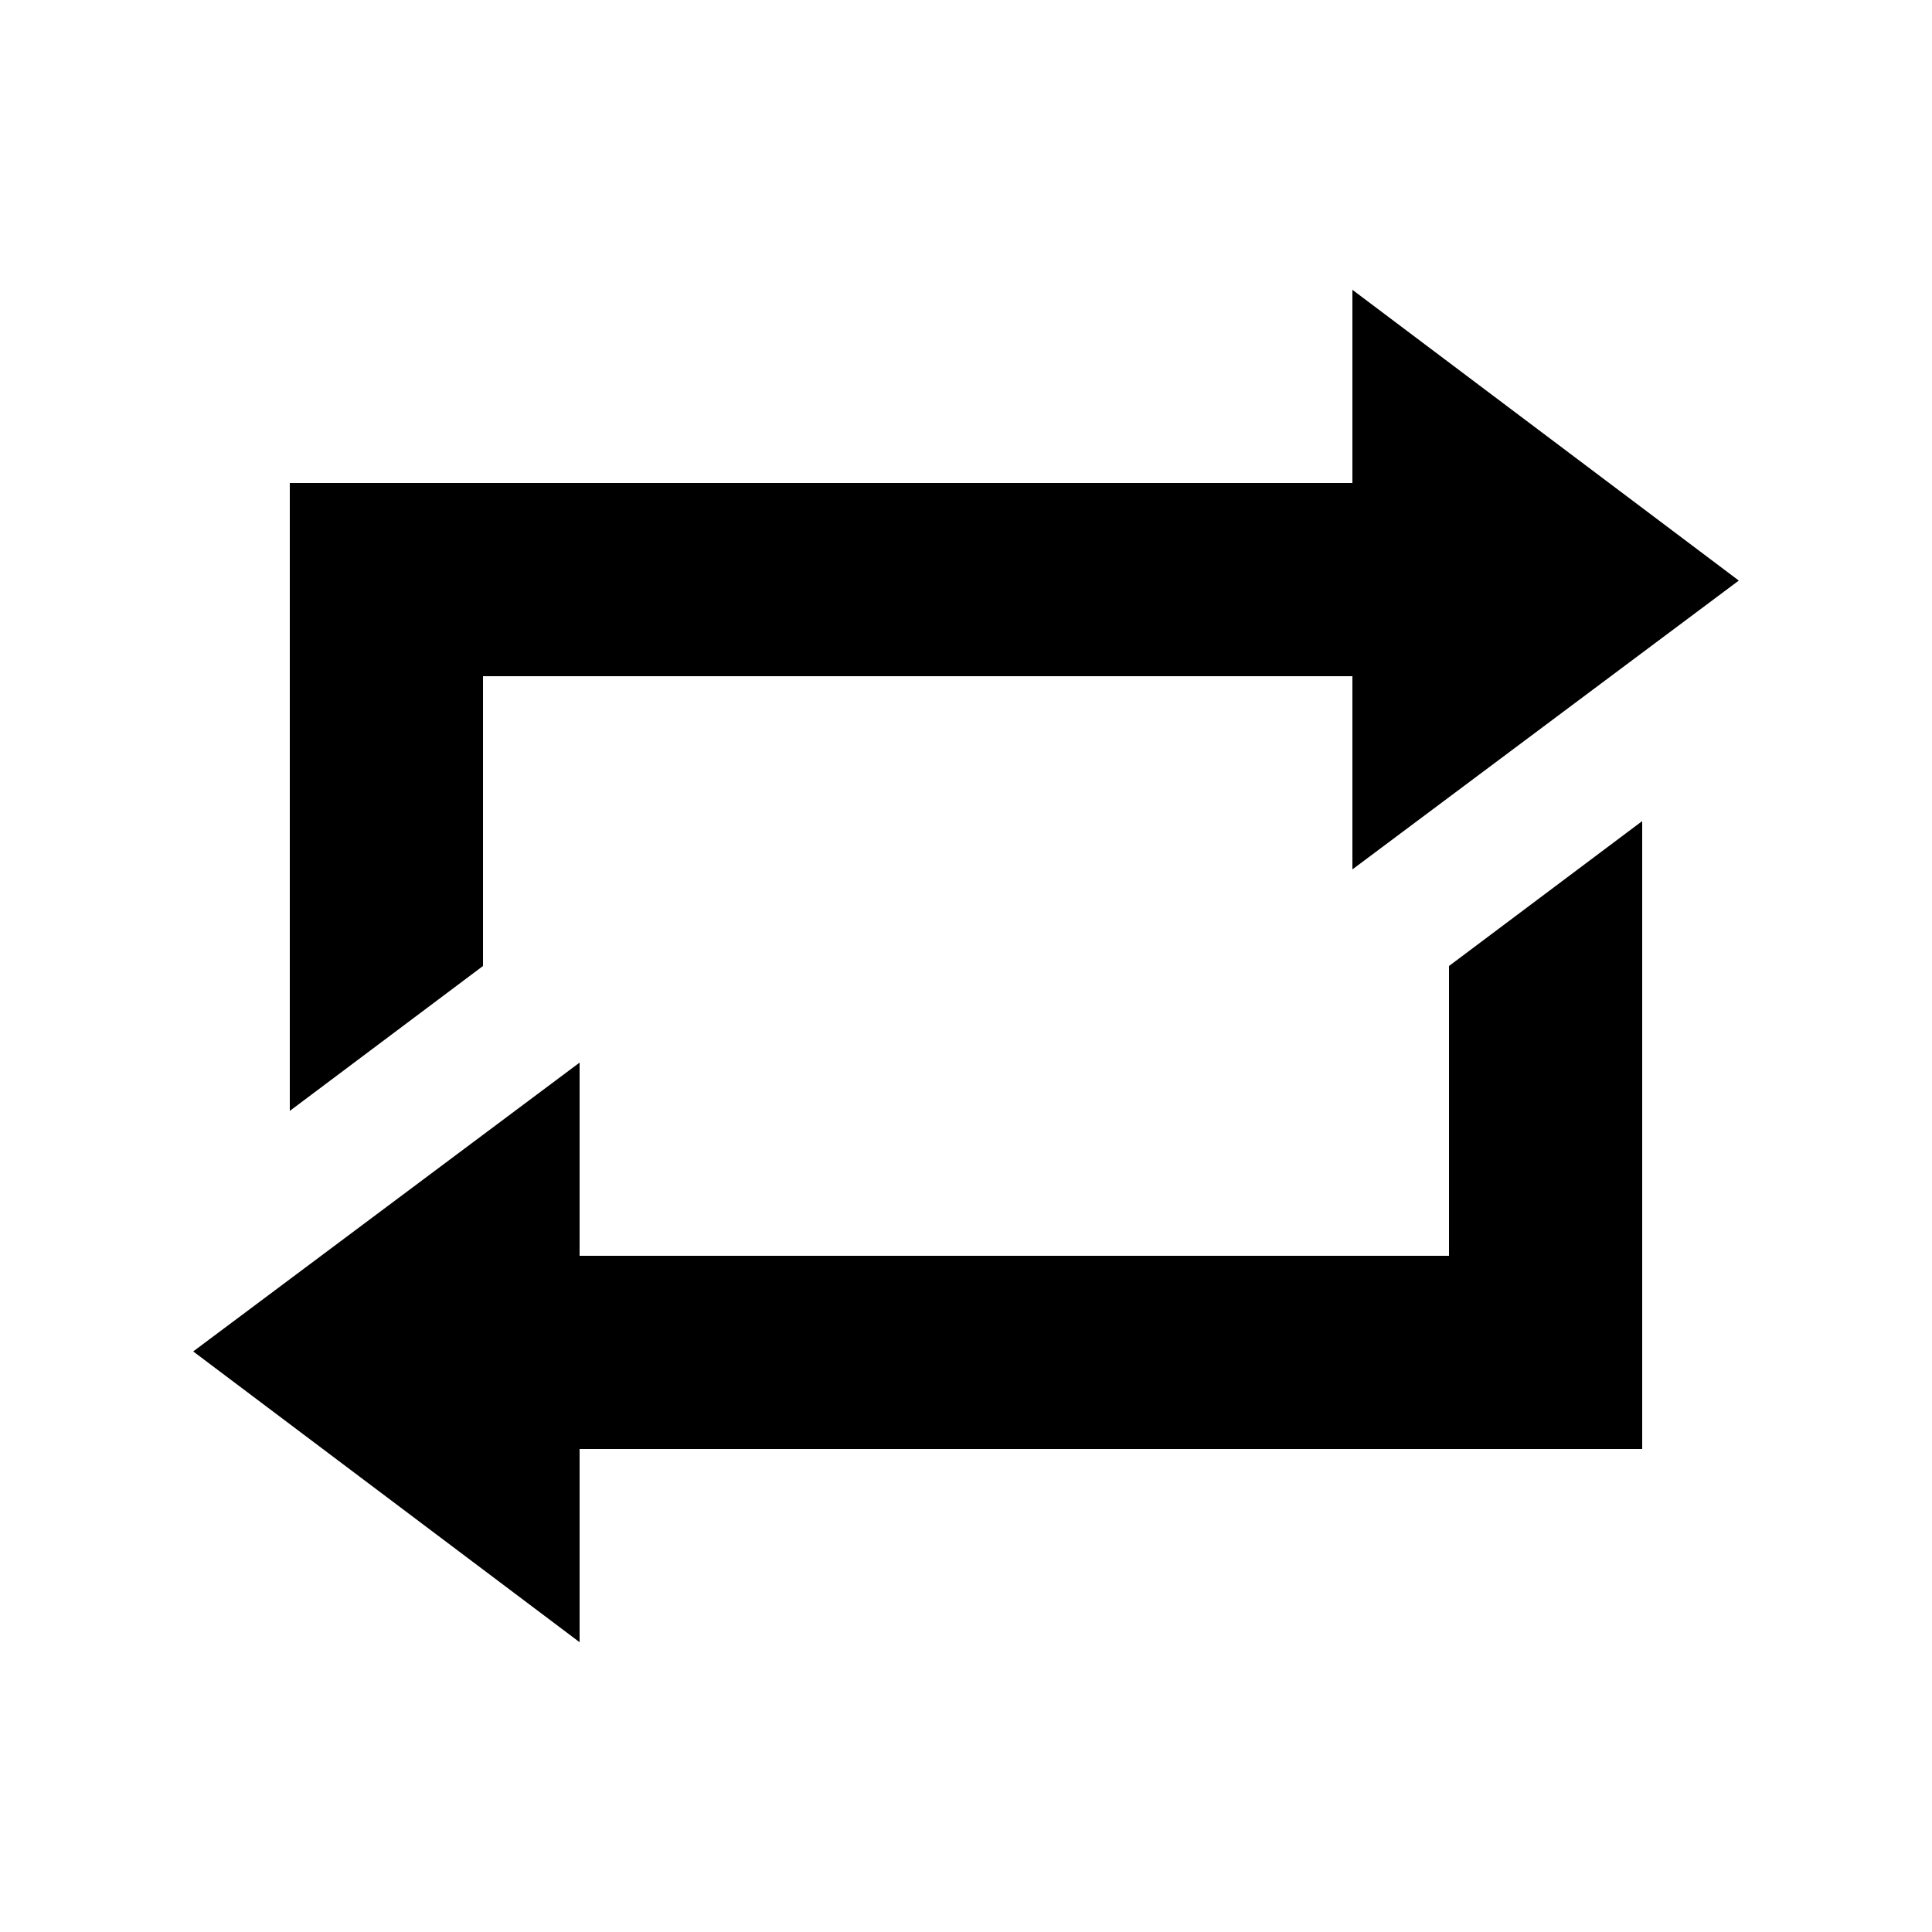
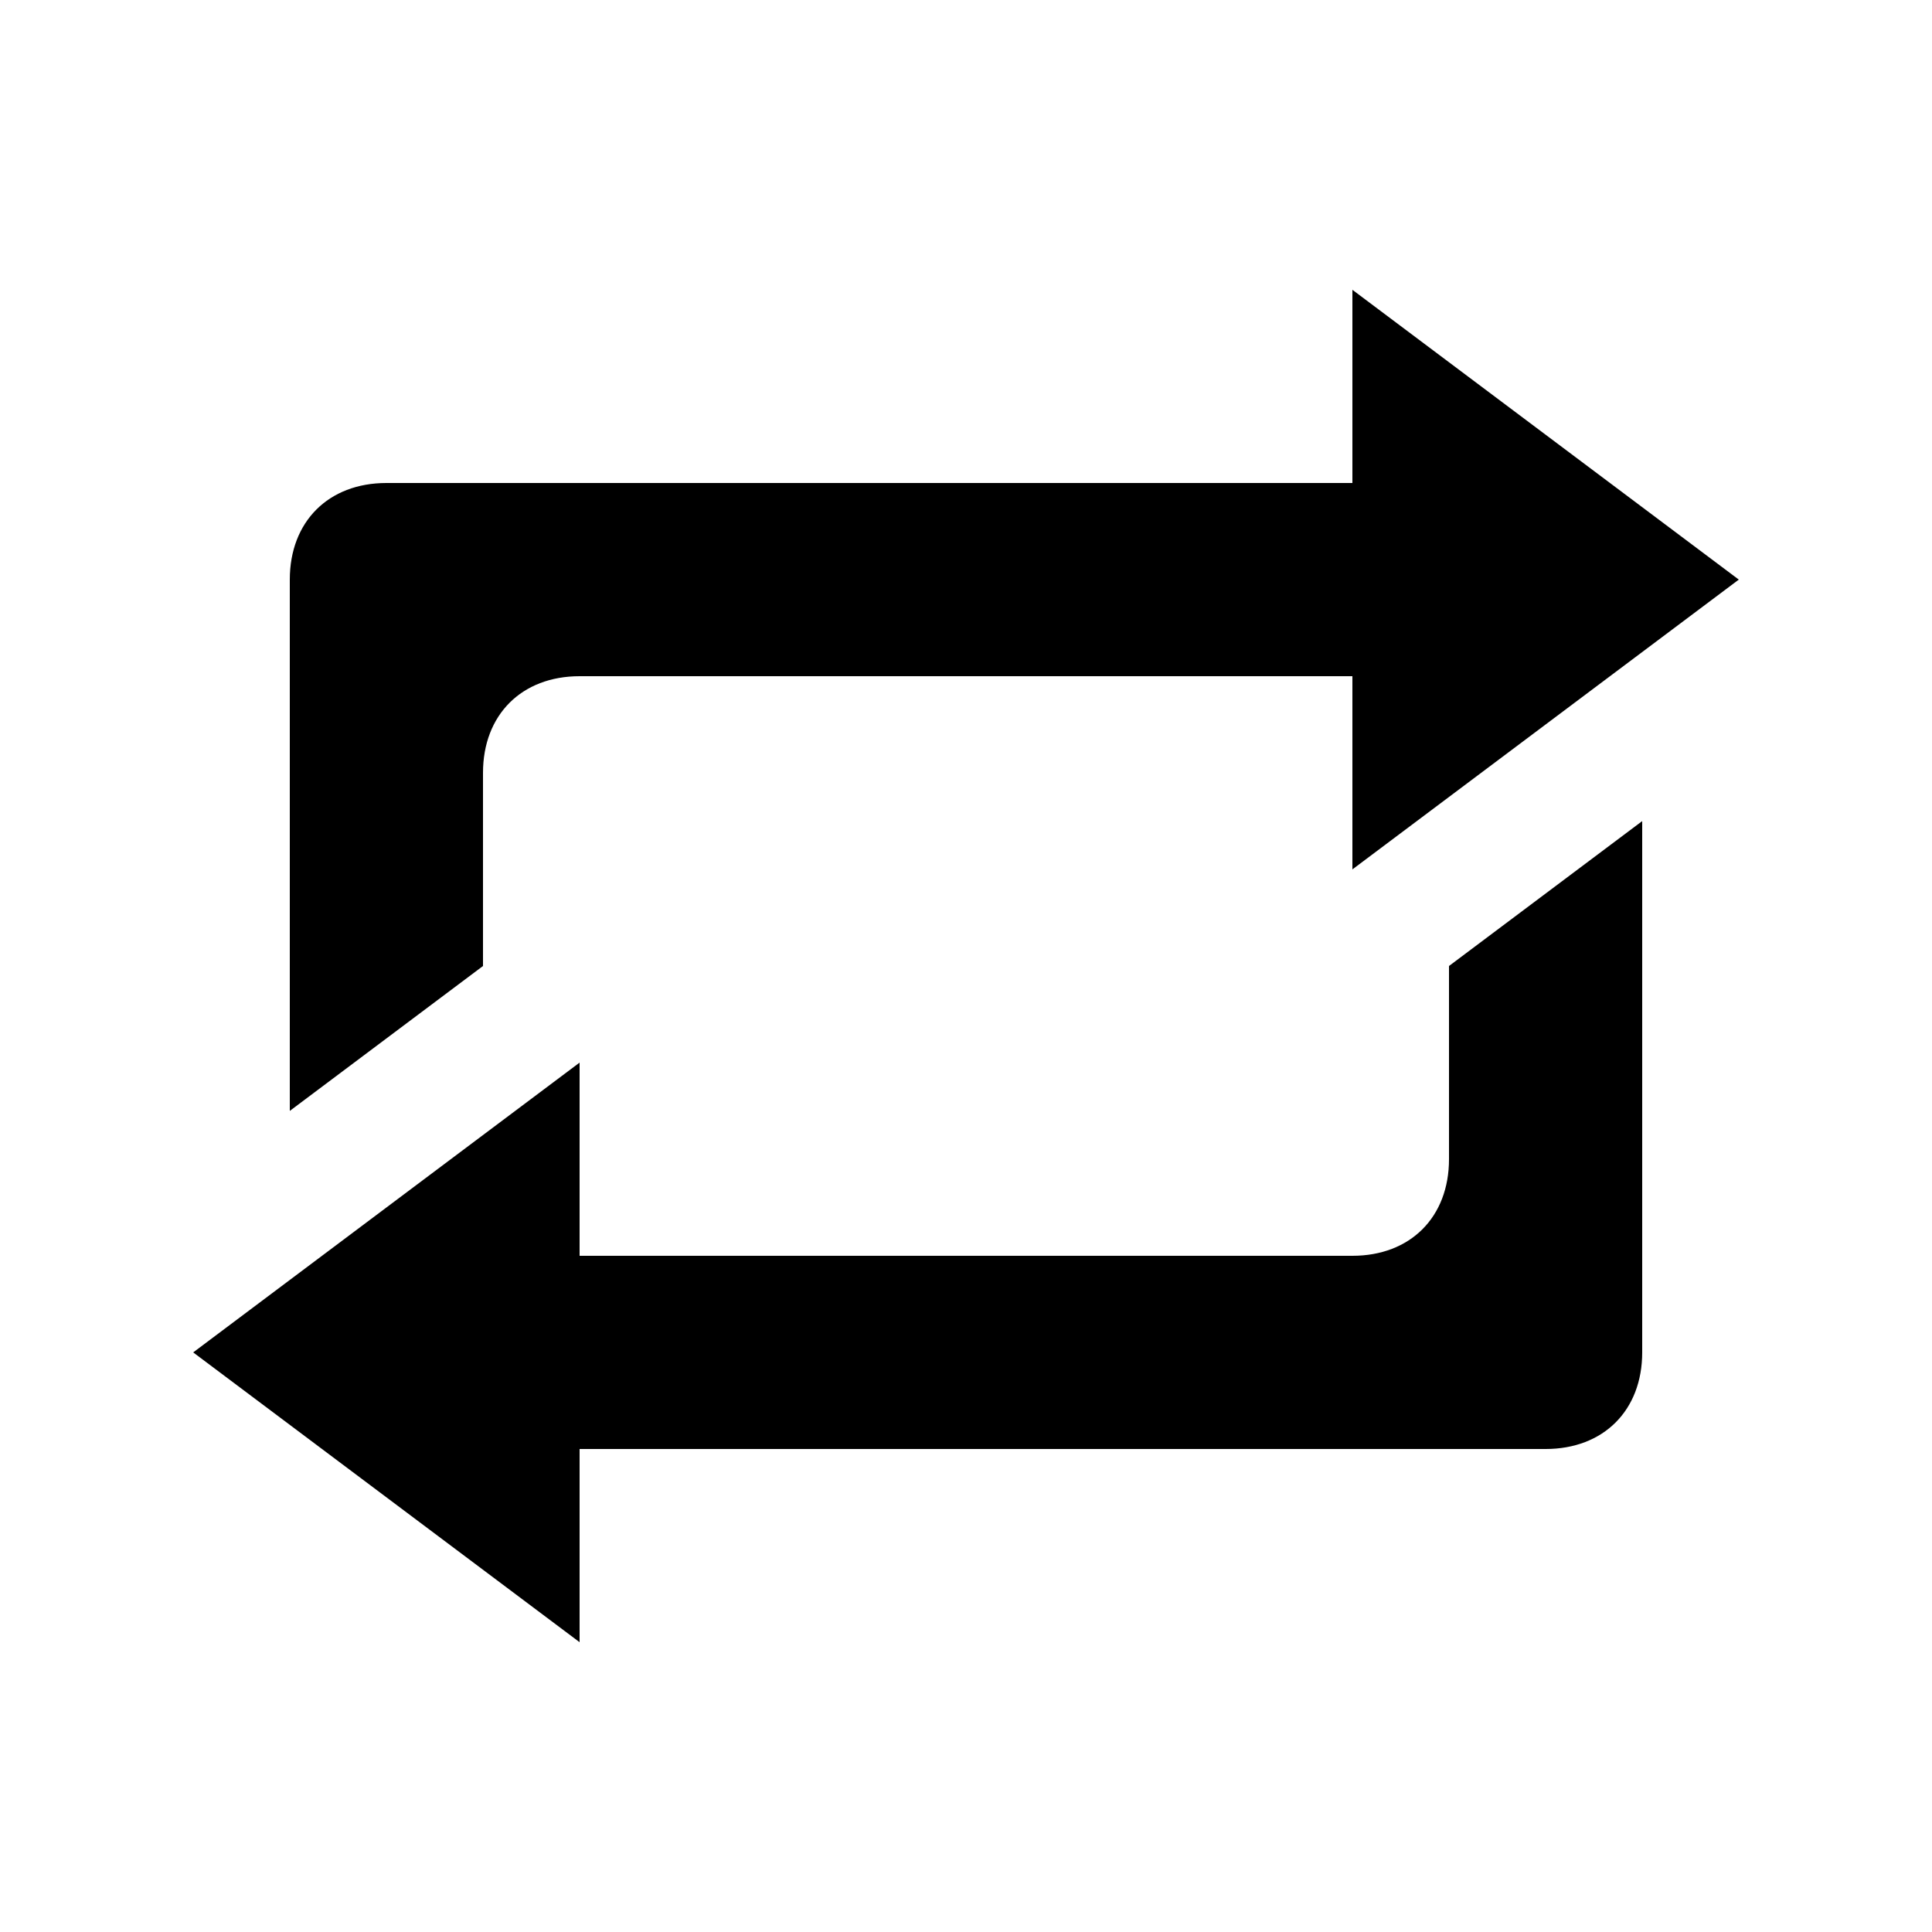
- <svg xmlns="http://www.w3.org/2000/svg" version="1.1" width="20" height="20" viewBox="0 0 20 20">
-   <path d="M5 7v3l-2 1.5v-6.5h11v-2l4 3.010-4 2.99v-2h-9zM15 13v-3l2-1.5v6.5h-11v2l-4-3.010 4-2.99v2h9z" />
+ <svg xmlns="http://www.w3.org/2000/svg" version="1.1" id="Layer_1" x="0px" y="0px" viewBox="-295 387 20 20" style="enable-background:new -295 387 20 20;" xml:space="preserve">
+   <path d="M-290,395v2l-2,1.5V393c0-0.6,0.4-1,1-1h10v-2l4,3l-4,3v-2h-8C-289.6,394-290,394.4-290,395z M-280,399v-2l2-1.5v5.5  c0,0.6-0.4,1-1,1h-10v2l-4-3l4-3v2h8C-280.4,400-280,399.6-280,399z" />
</svg>
